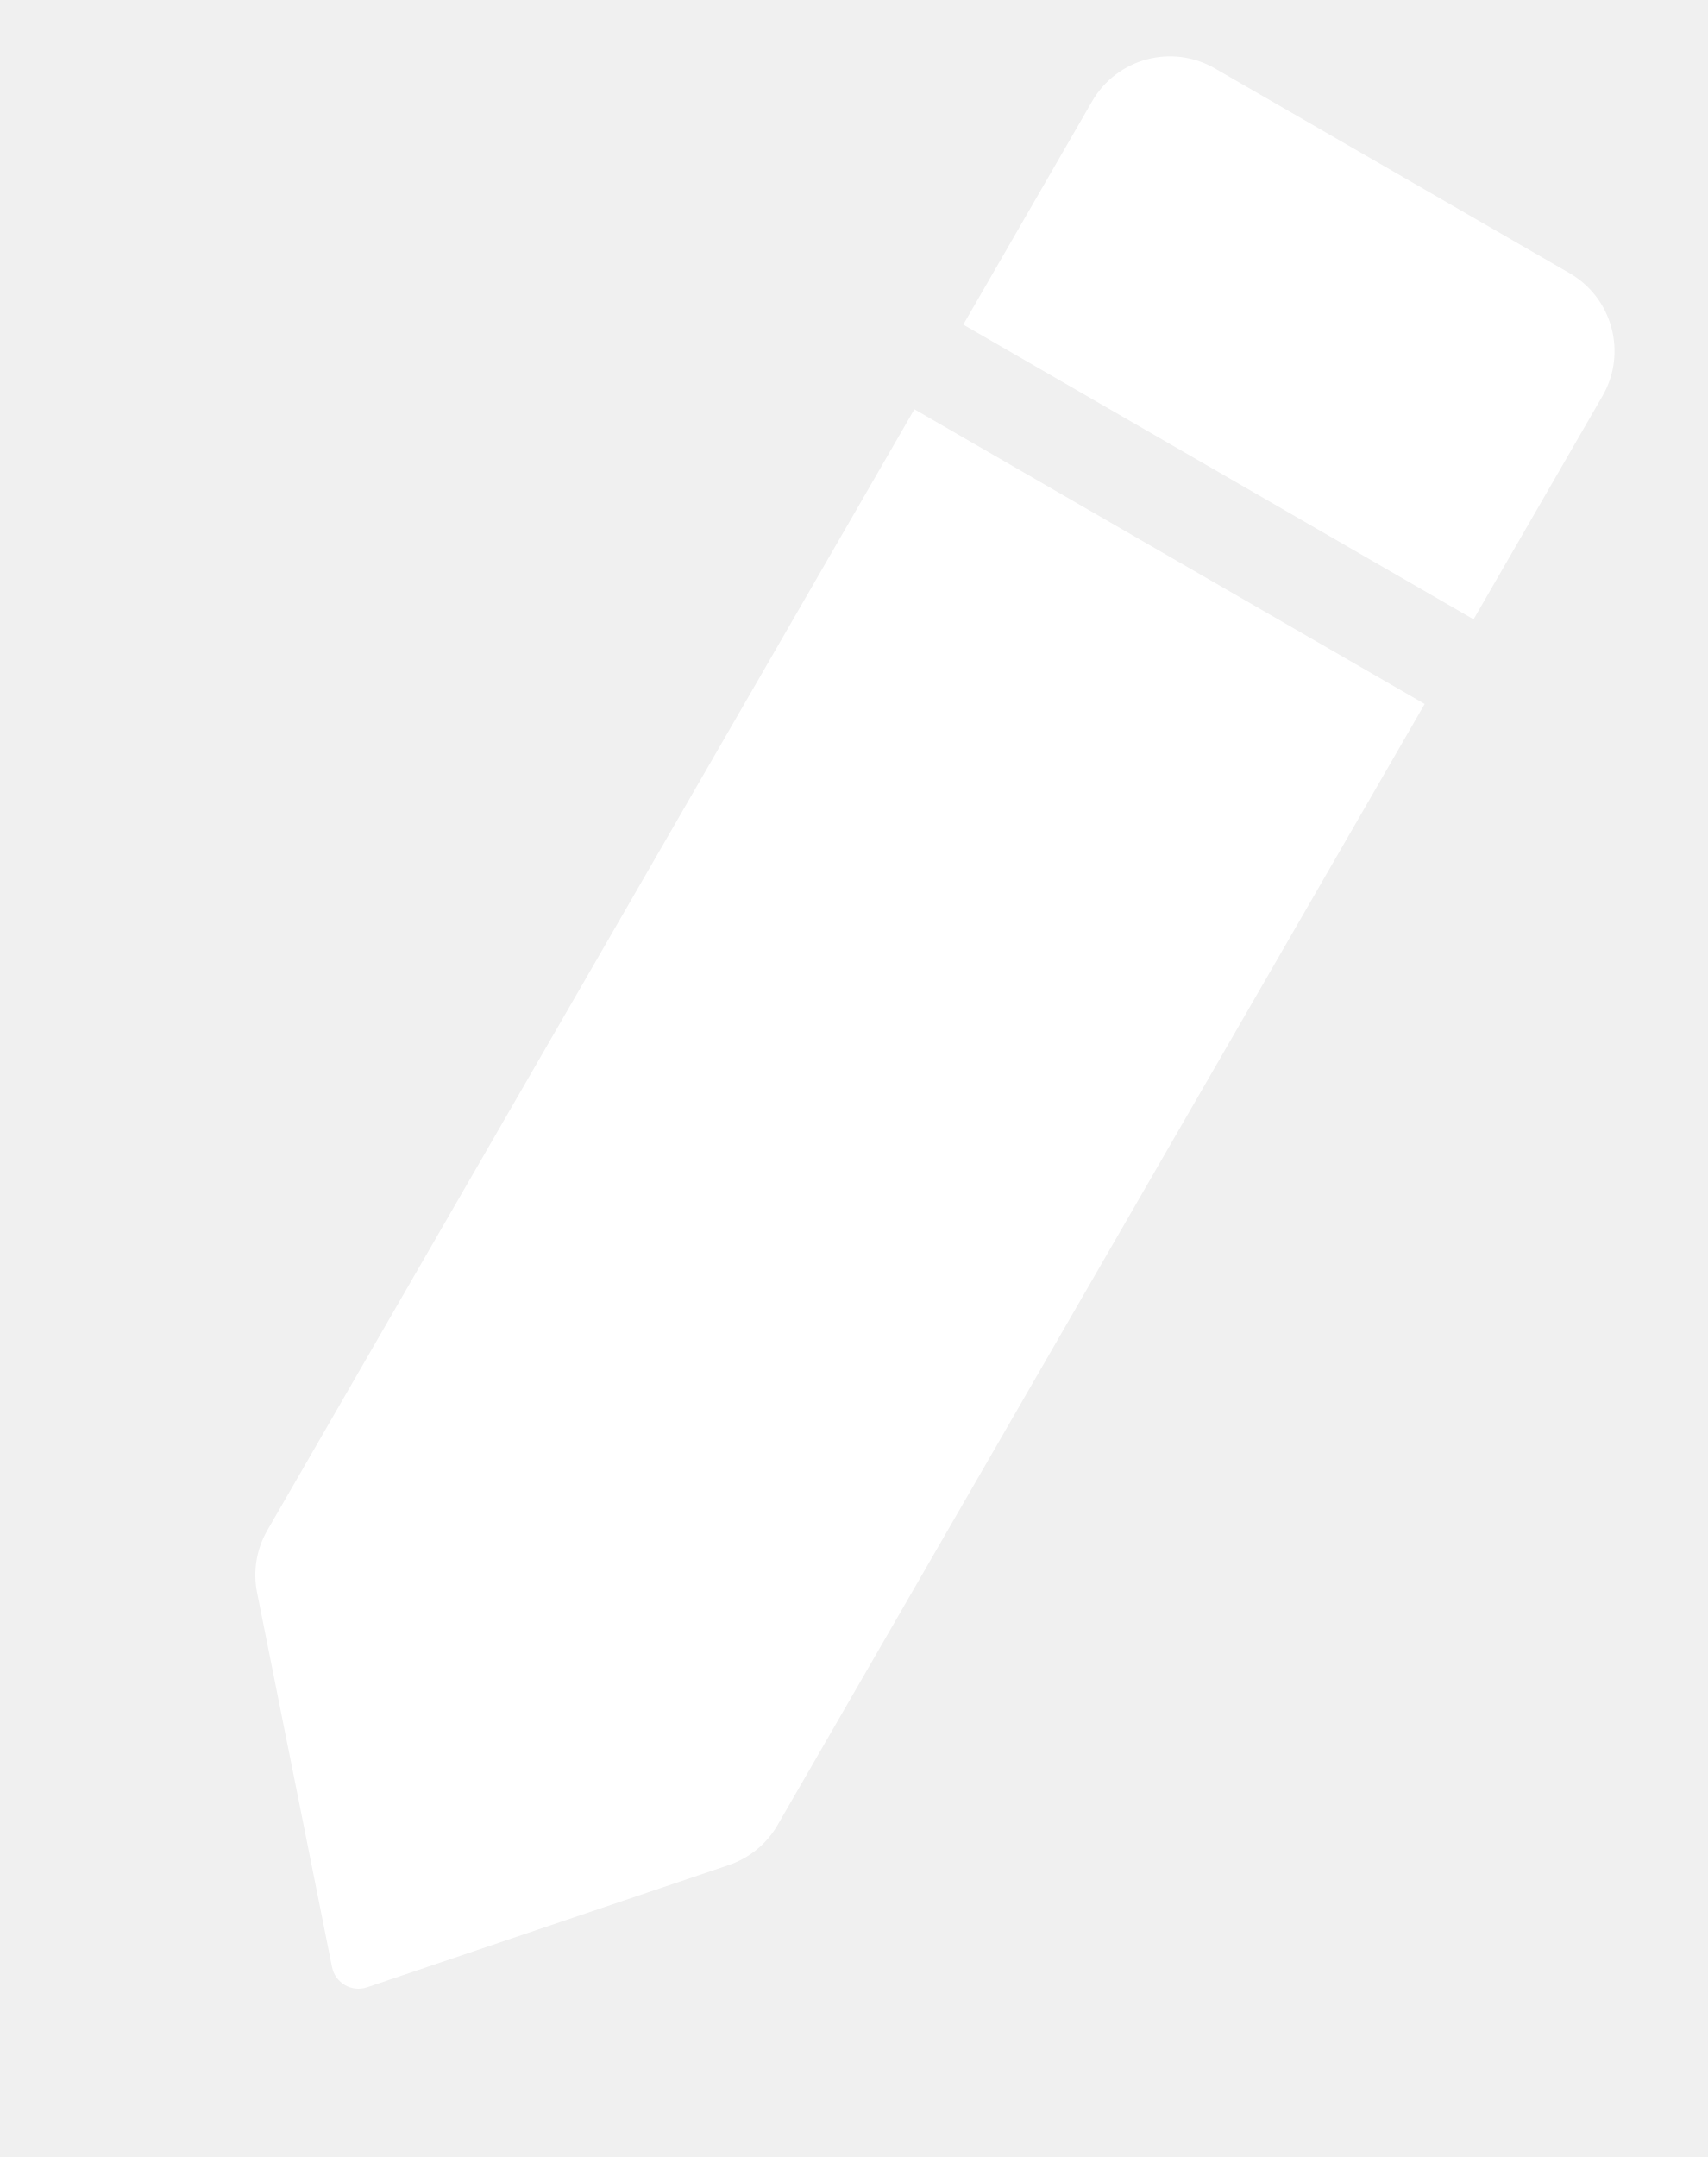
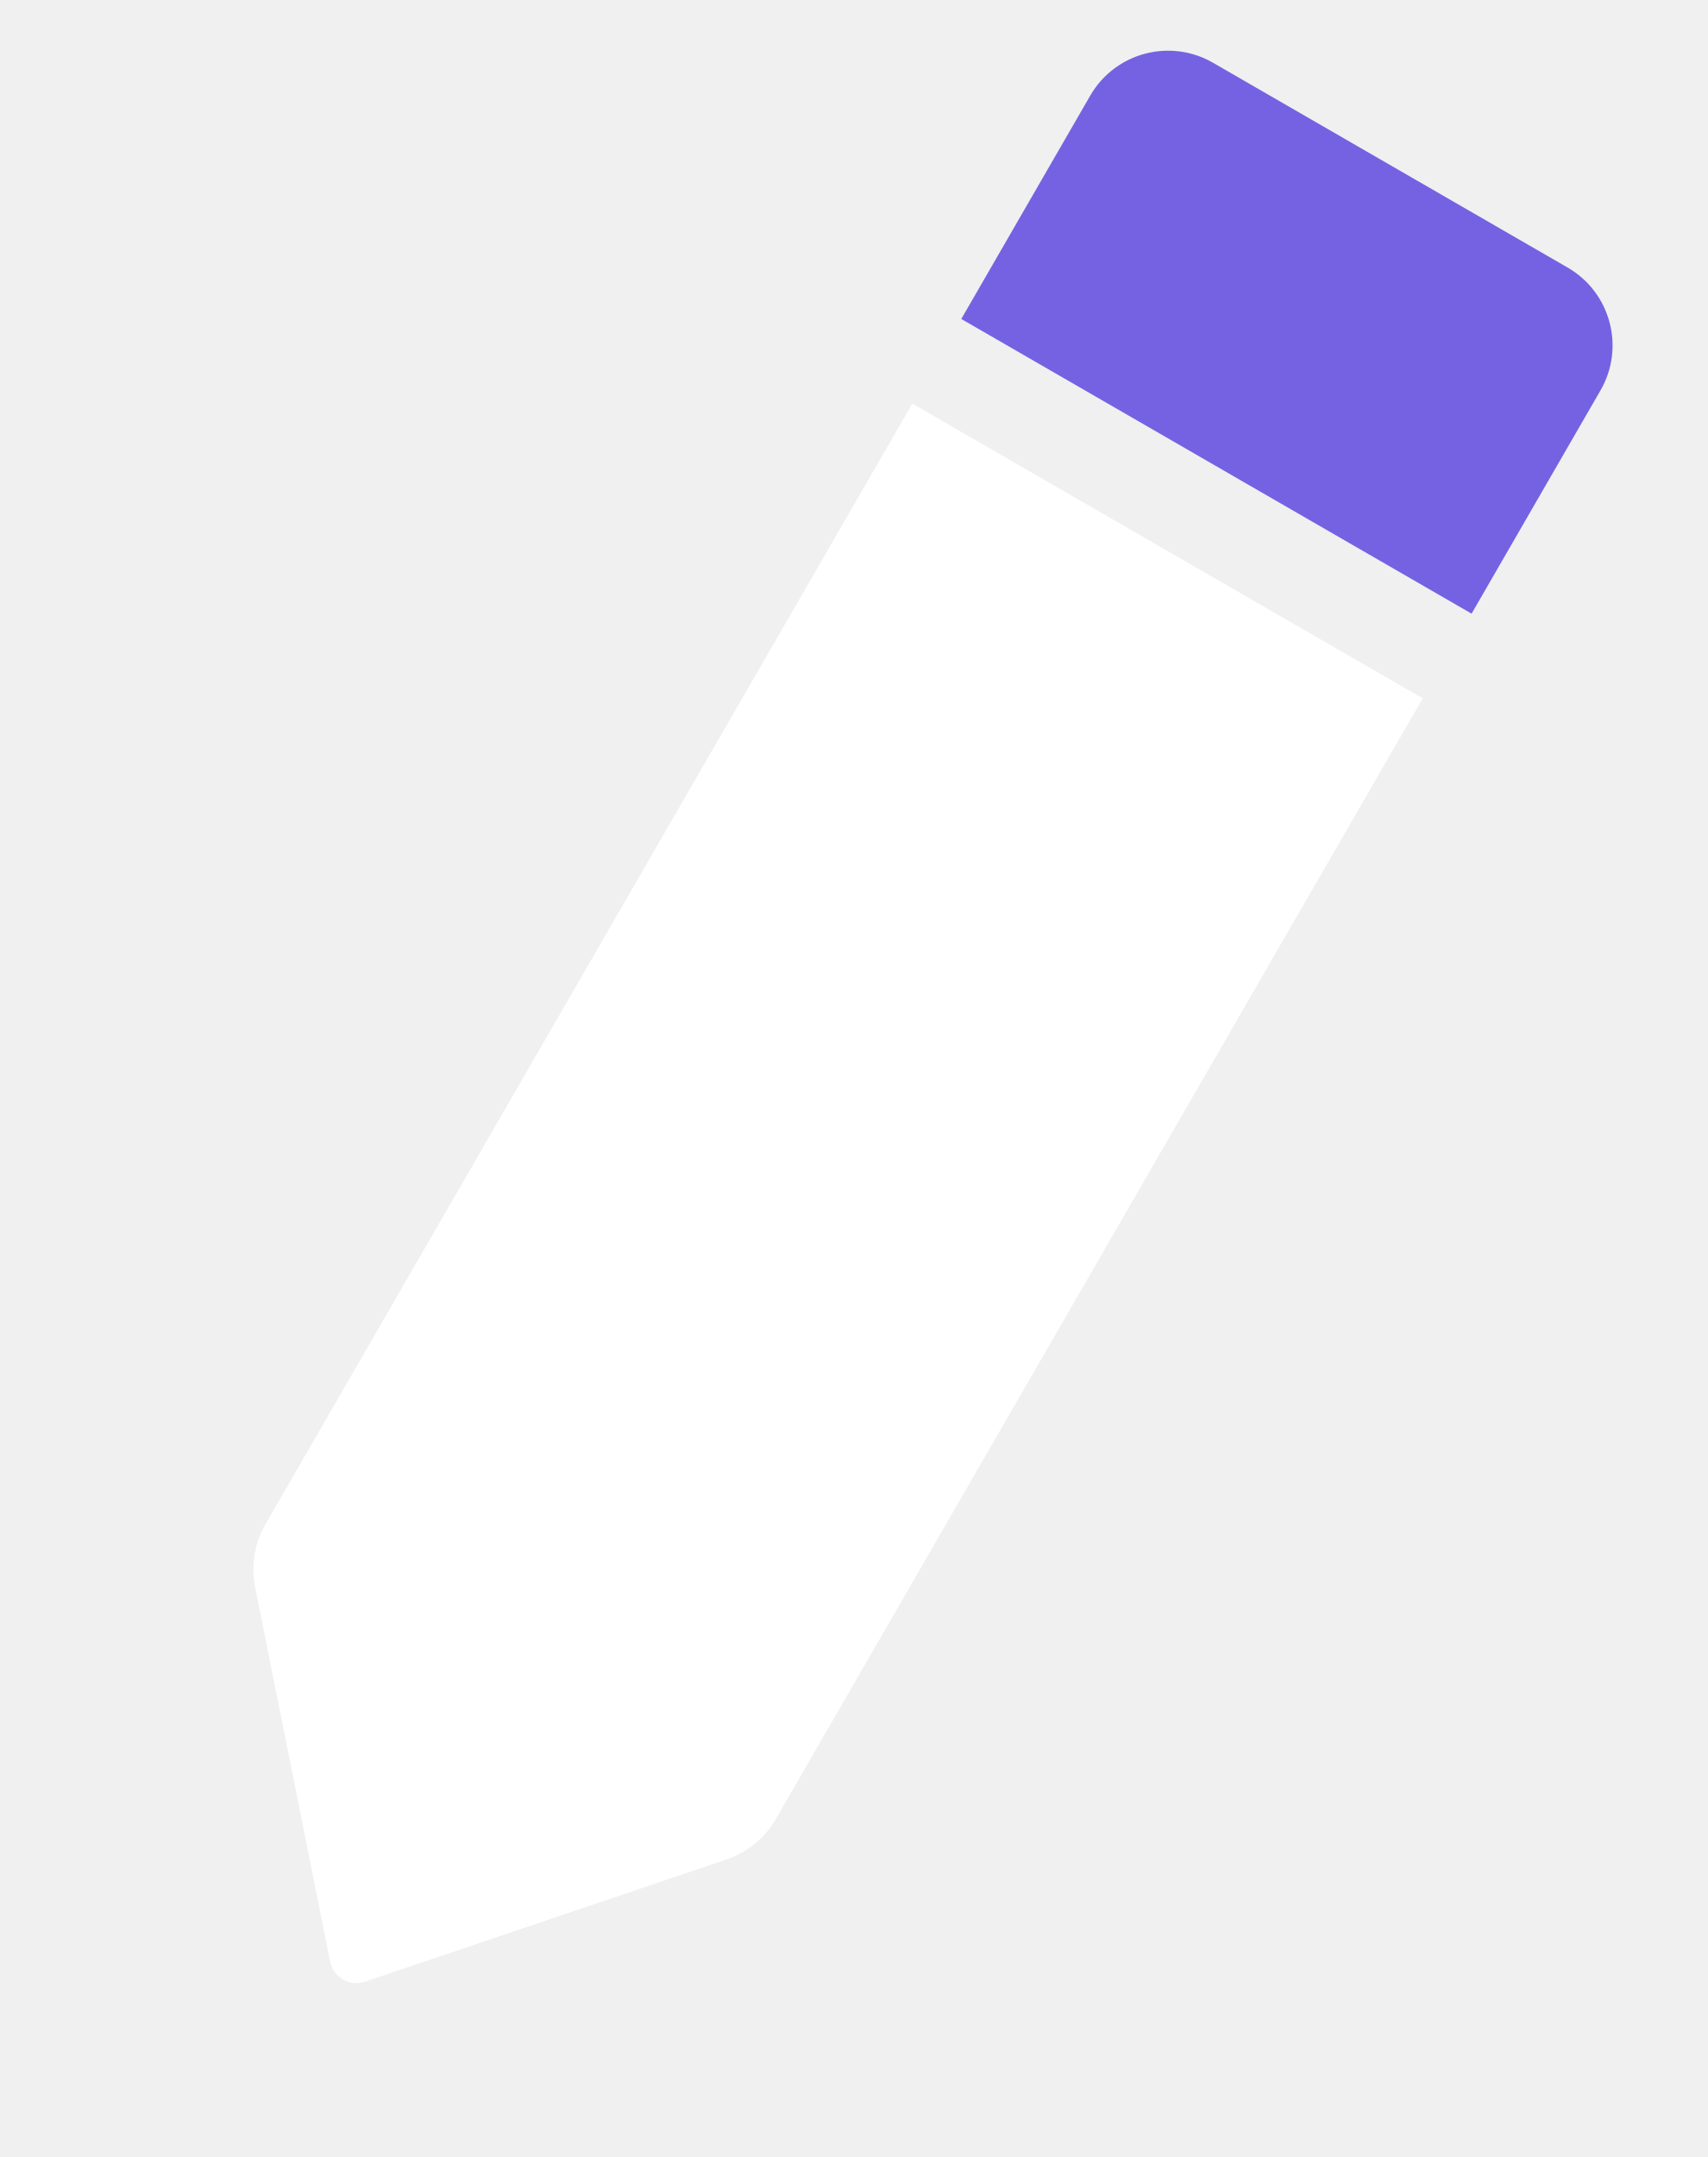
<svg xmlns="http://www.w3.org/2000/svg" width="19" height="24" viewBox="0 0 19 24" fill="none">
-   <path d="M10.176 4.554L13.016 6.194L15.855 7.833L8.655 20.304C8.534 20.515 8.34 20.674 8.109 20.752L4.085 22.112C3.914 22.17 3.731 22.064 3.695 21.887L2.861 17.721C2.813 17.483 2.854 17.236 2.976 17.025L10.176 4.554Z" fill="white" />
-   <path d="M12.154 1.127C12.43 0.649 13.042 0.485 13.52 0.761L17.468 3.04C17.946 3.316 18.11 3.928 17.834 4.406L16.399 6.891L10.72 3.612L12.154 1.127Z" fill="white" />
+   <path d="M10.153 4.491L12.993 6.131L15.833 7.77L8.633 20.241C8.511 20.452 8.317 20.611 8.087 20.689L4.063 22.049C3.892 22.107 3.708 22.001 3.673 21.824L2.839 17.659C2.791 17.42 2.832 17.173 2.953 16.962L10.153 4.491Z" fill="white" />
+   <path d="M12.133 1.064C12.409 0.586 13.02 0.422 13.499 0.698L17.446 2.977C17.924 3.253 18.088 3.865 17.812 4.343L16.377 6.828L10.698 3.549L12.133 1.064Z" fill="#7462E2" />
</svg>
